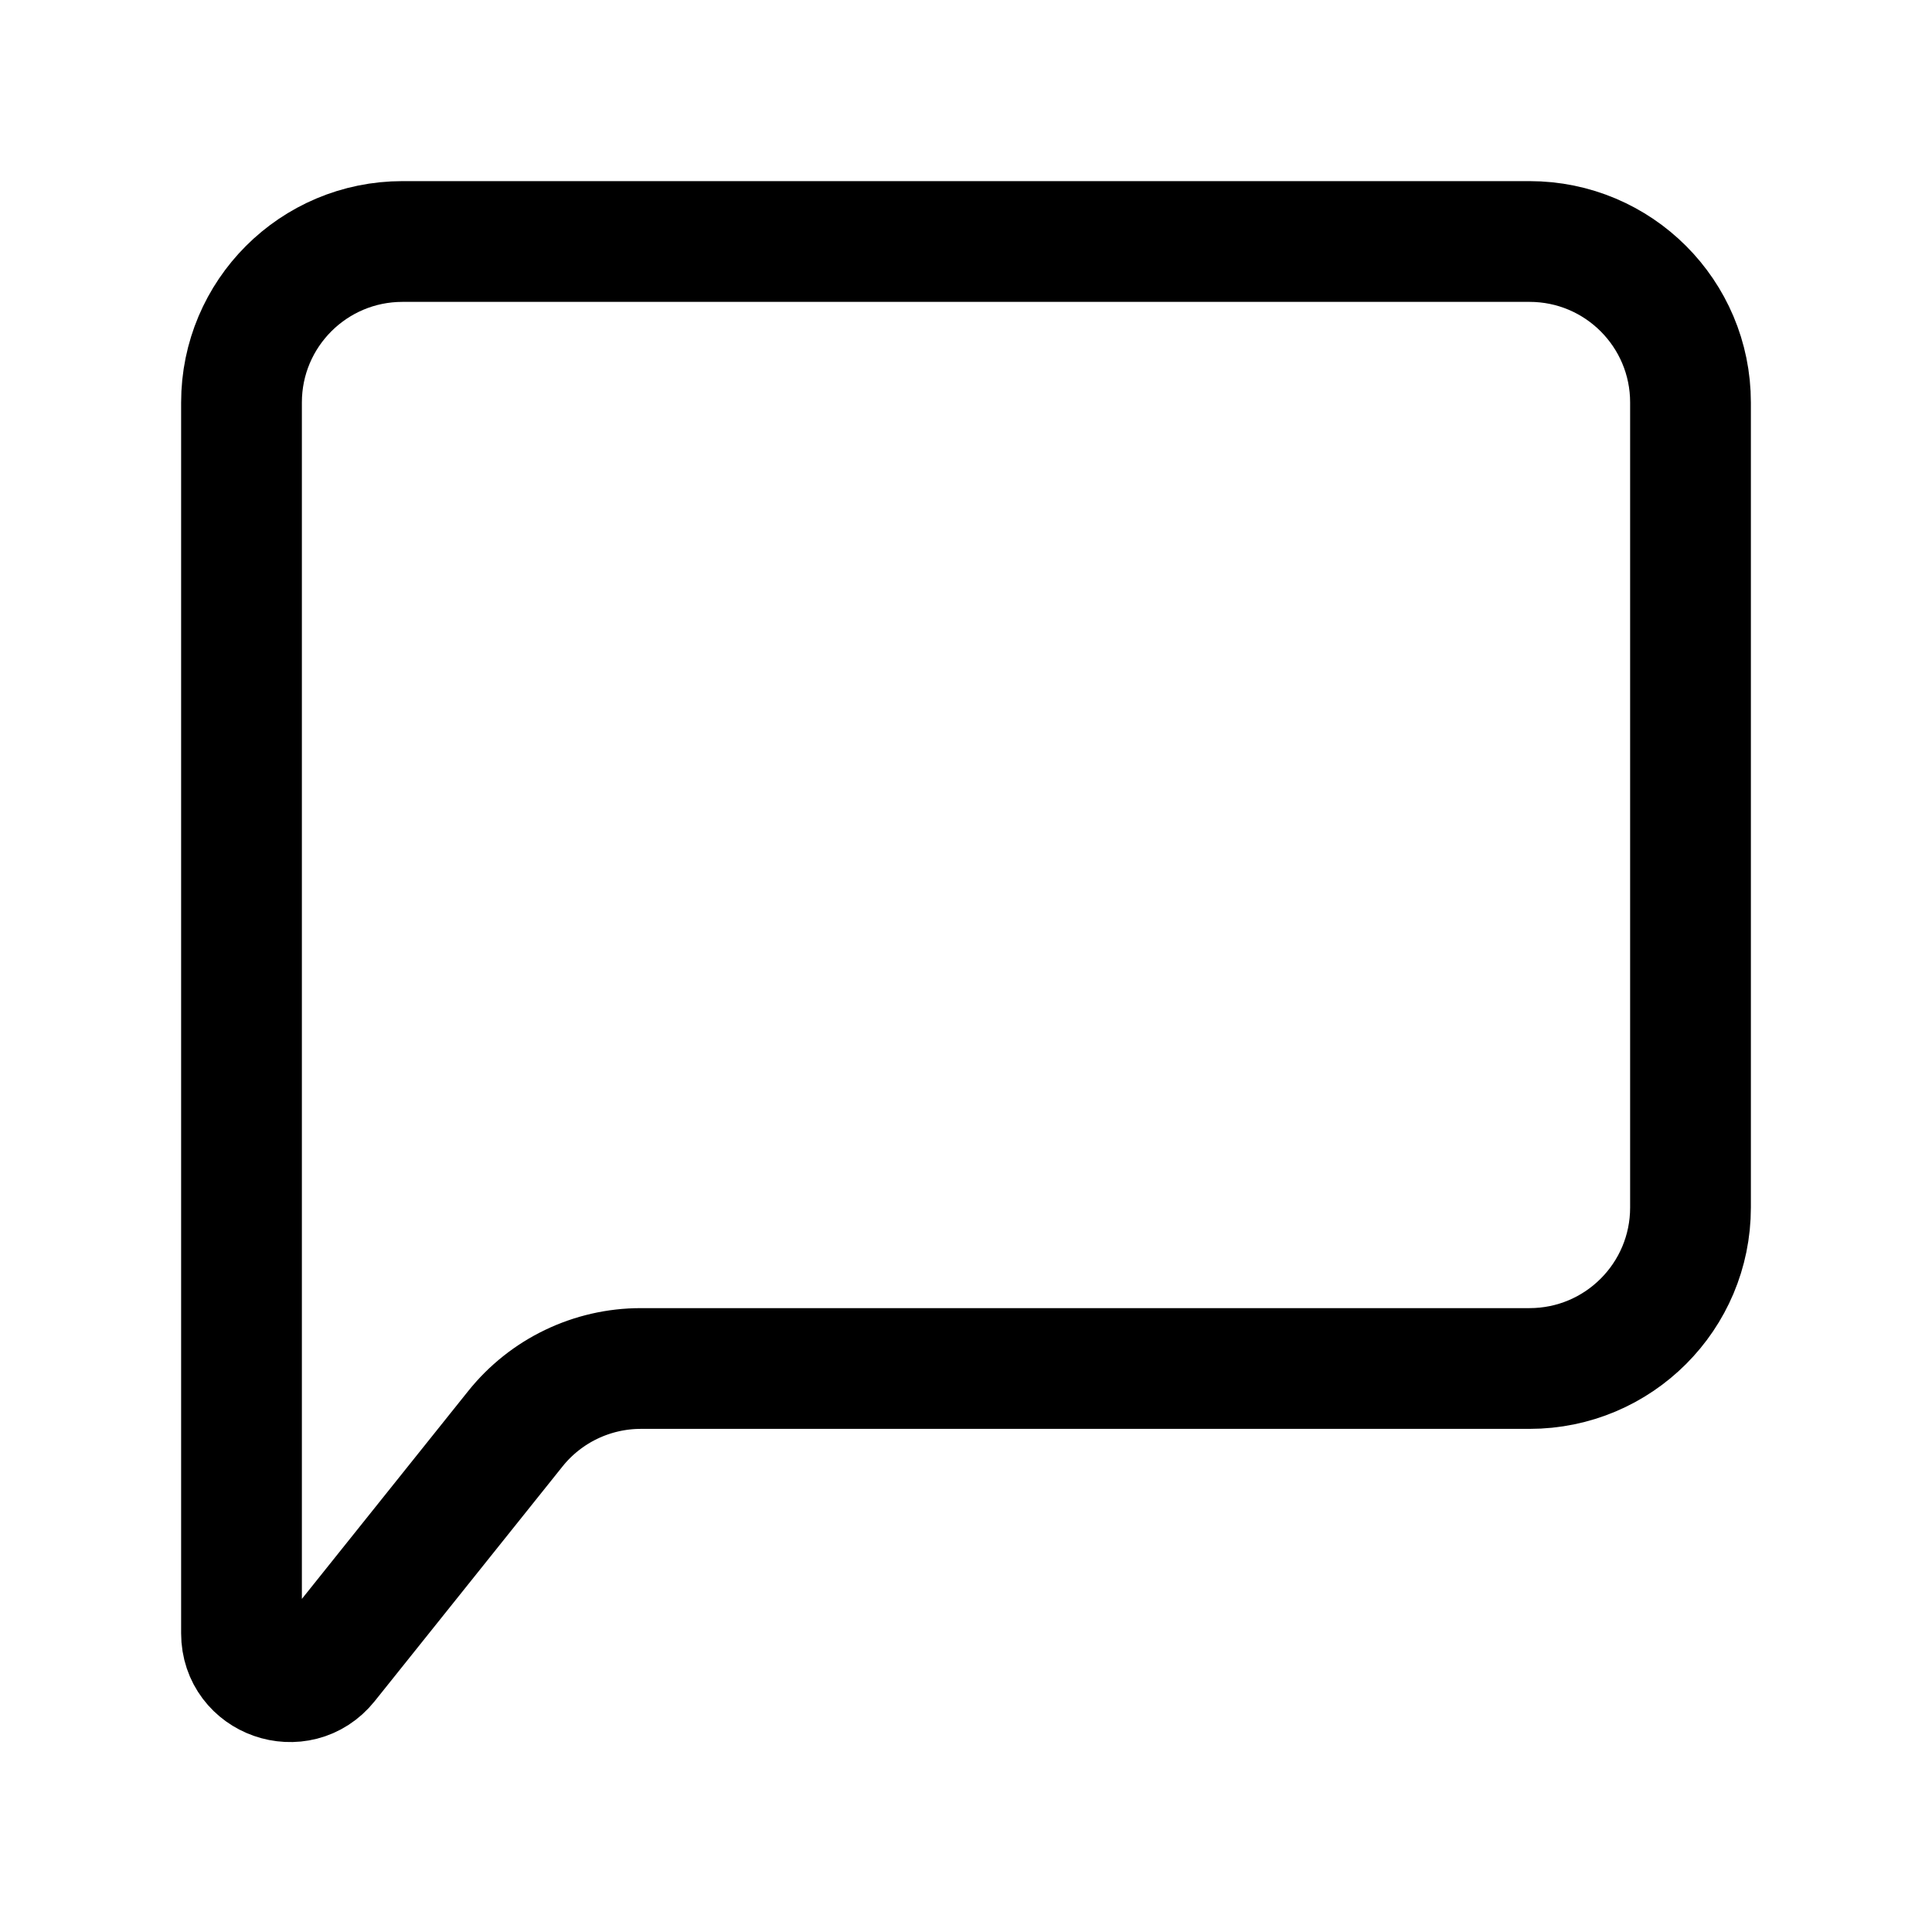
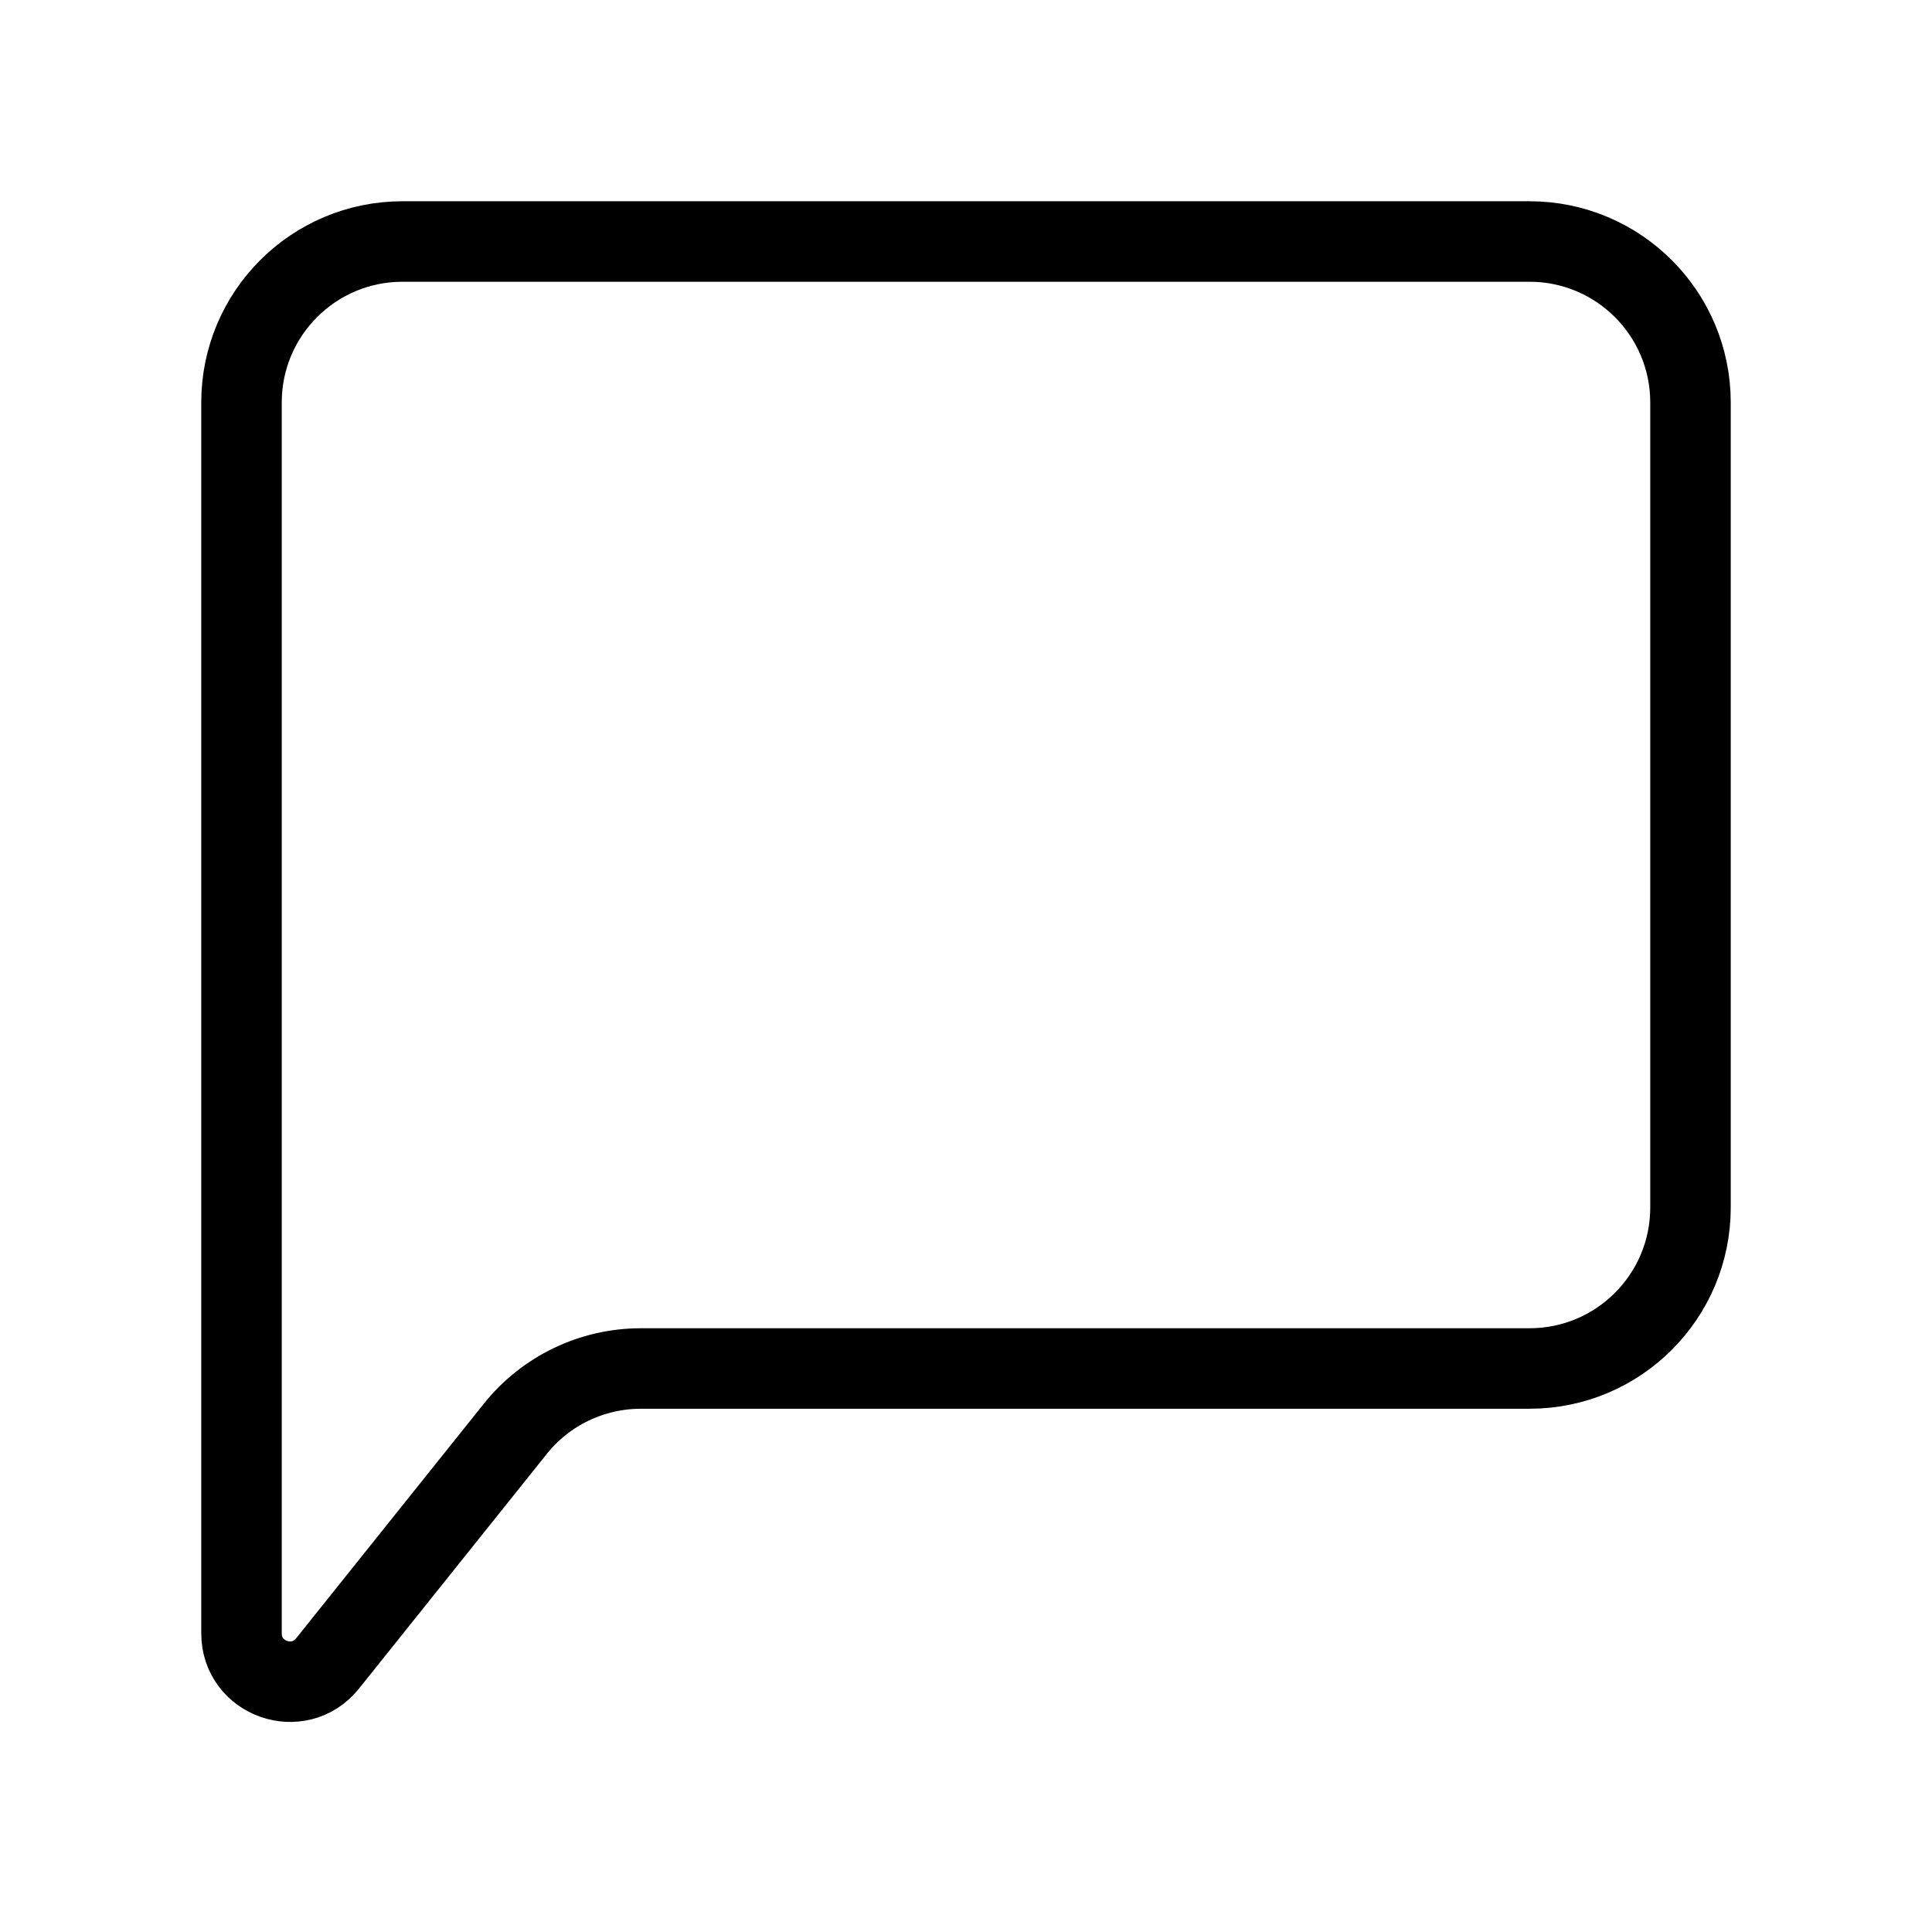
<svg xmlns="http://www.w3.org/2000/svg" width="24px" height="24px" viewBox="0 0 24 24" fill="none">
-   <path d="M3 20.29V5C3 3.895 3.895 3 5 3H19C20.105 3 21 3.895 21 5V15C21 16.105 20.105 17 19 17H7.961C7.354 17 6.779 17.276 6.4 17.751L4.069 20.664C3.714 21.107 3 20.857 3 20.29Z" stroke="currentColor" stroke-width="1.5" />
+   <path d="M3 20.29V5C3 3.895 3.895 3 5 3H19C20.105 3 21 3.895 21 5V15C21 16.105 20.105 17 19 17H7.961C7.354 17 6.779 17.276 6.4 17.751L4.069 20.664C3.714 21.107 3 20.857 3 20.29Z" stroke="currentColor" strokeWidth="1.5" />
</svg>
